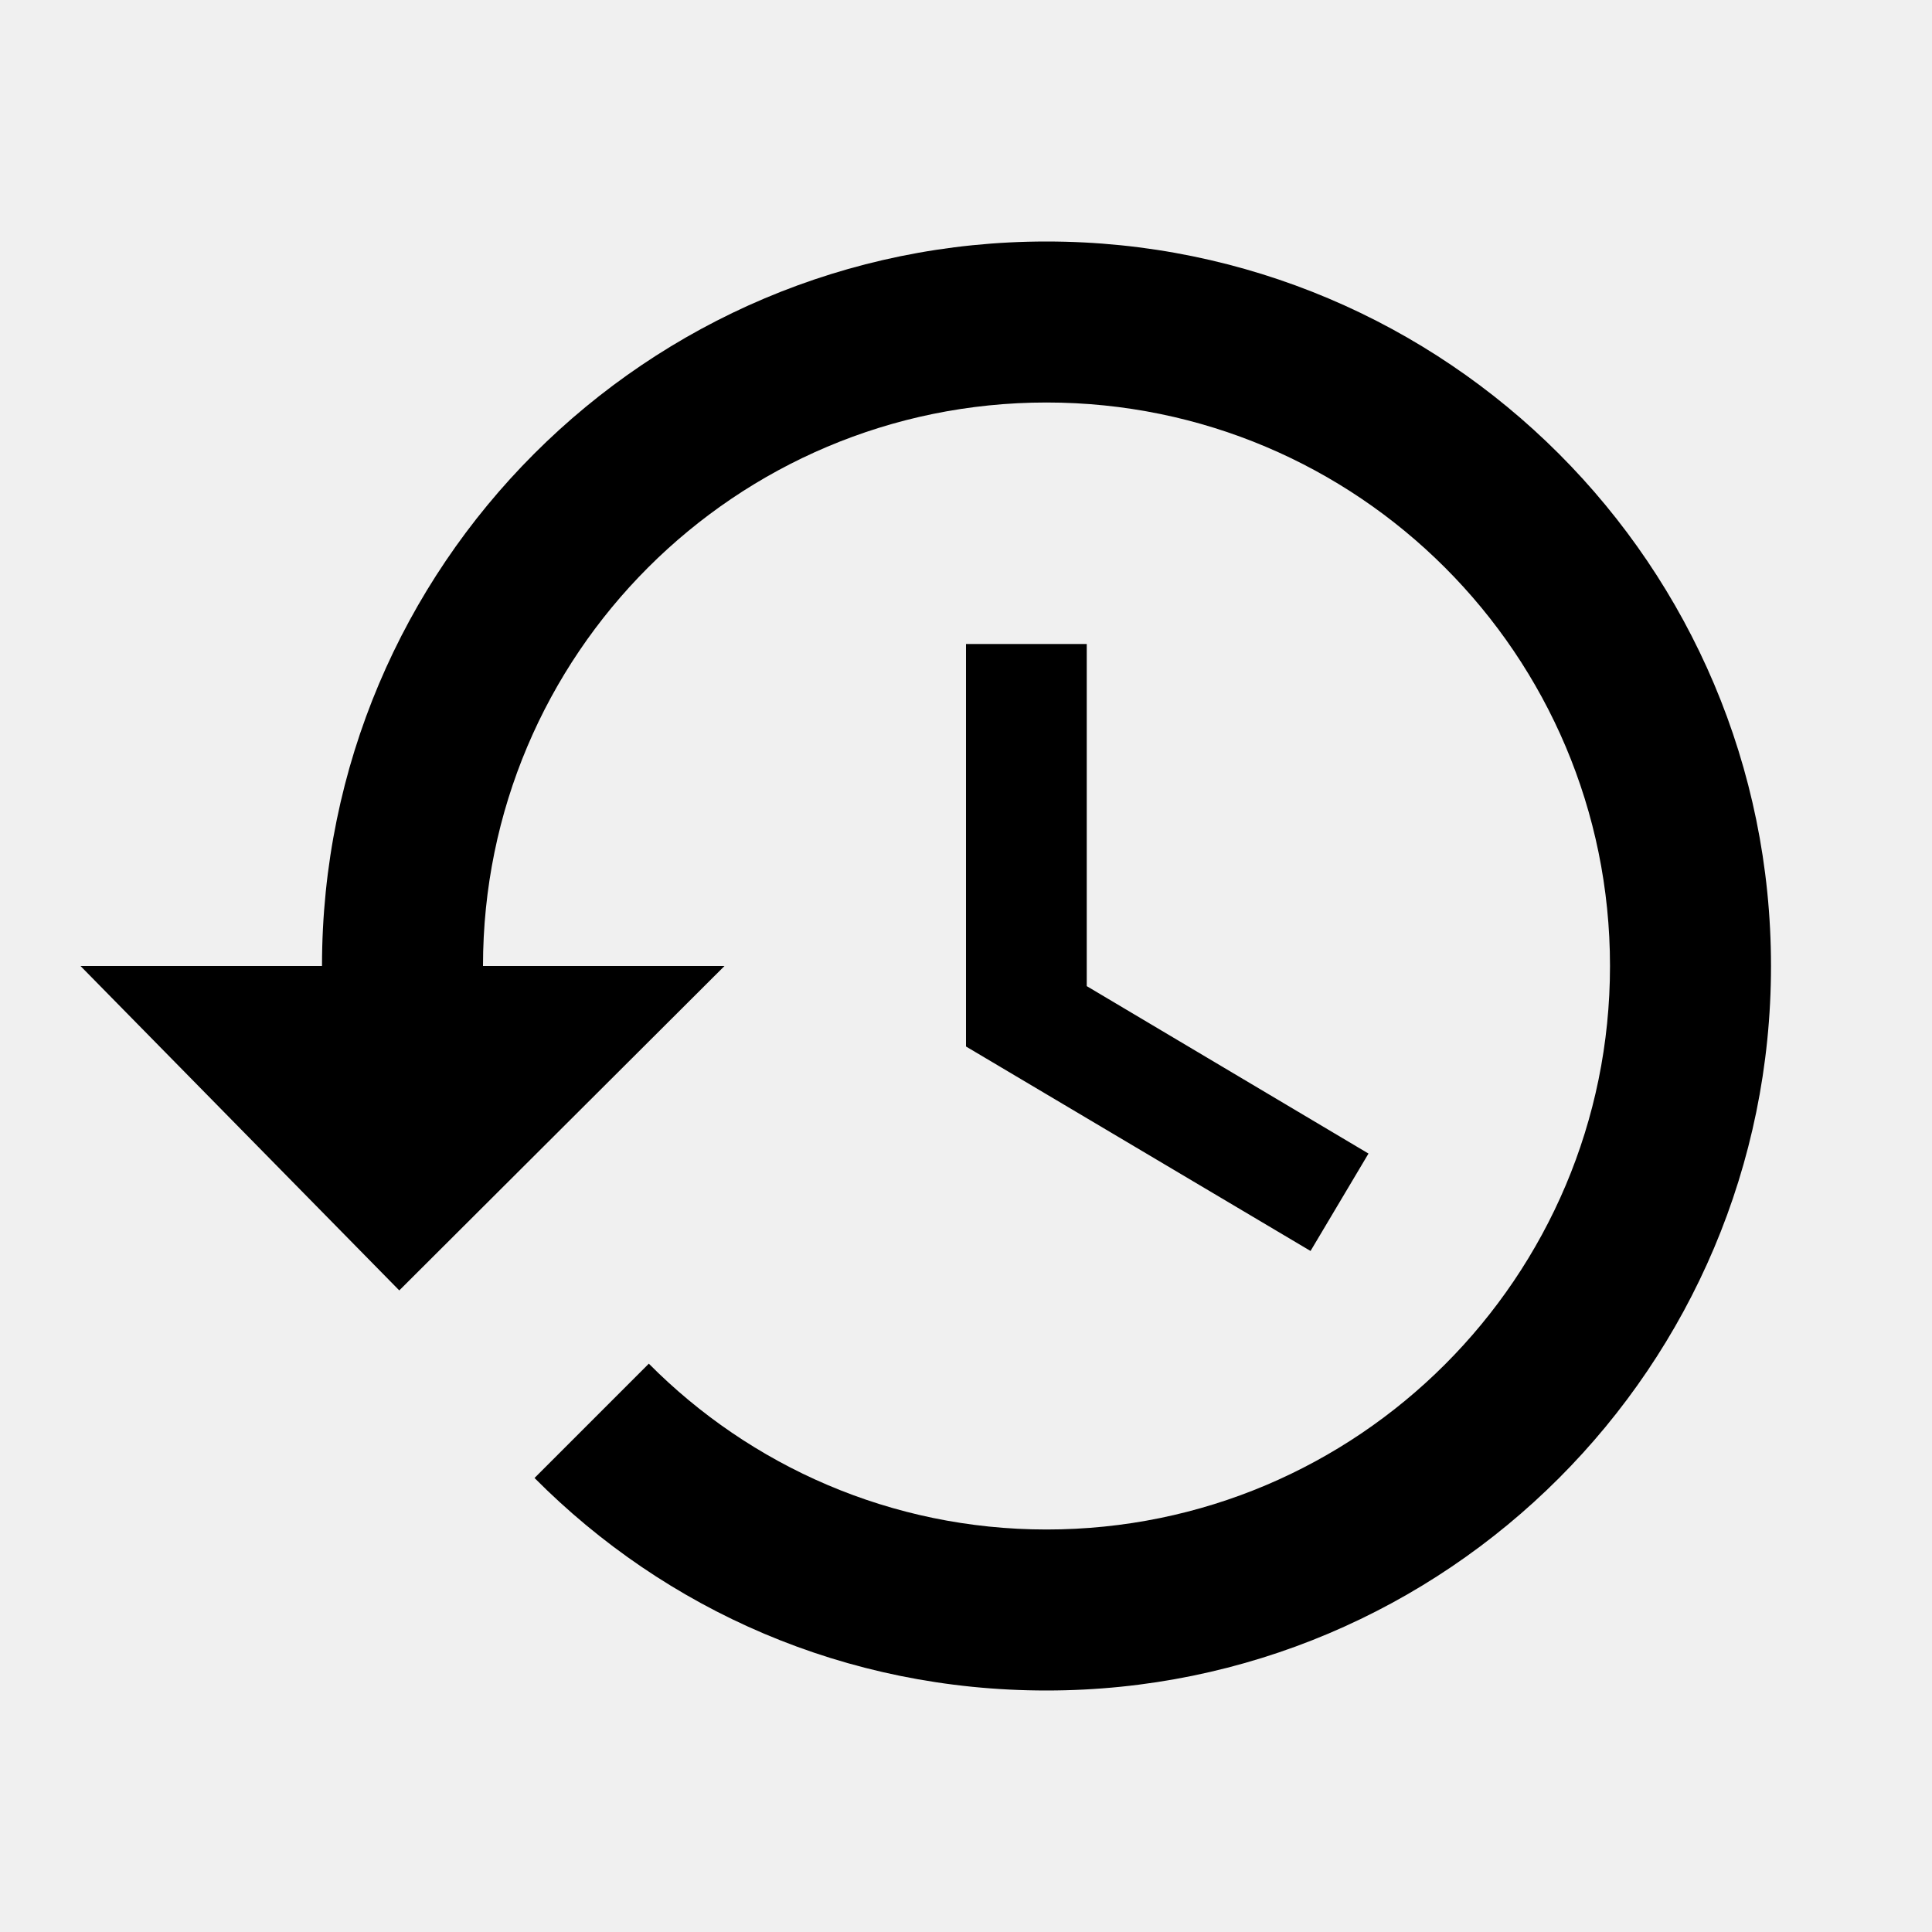
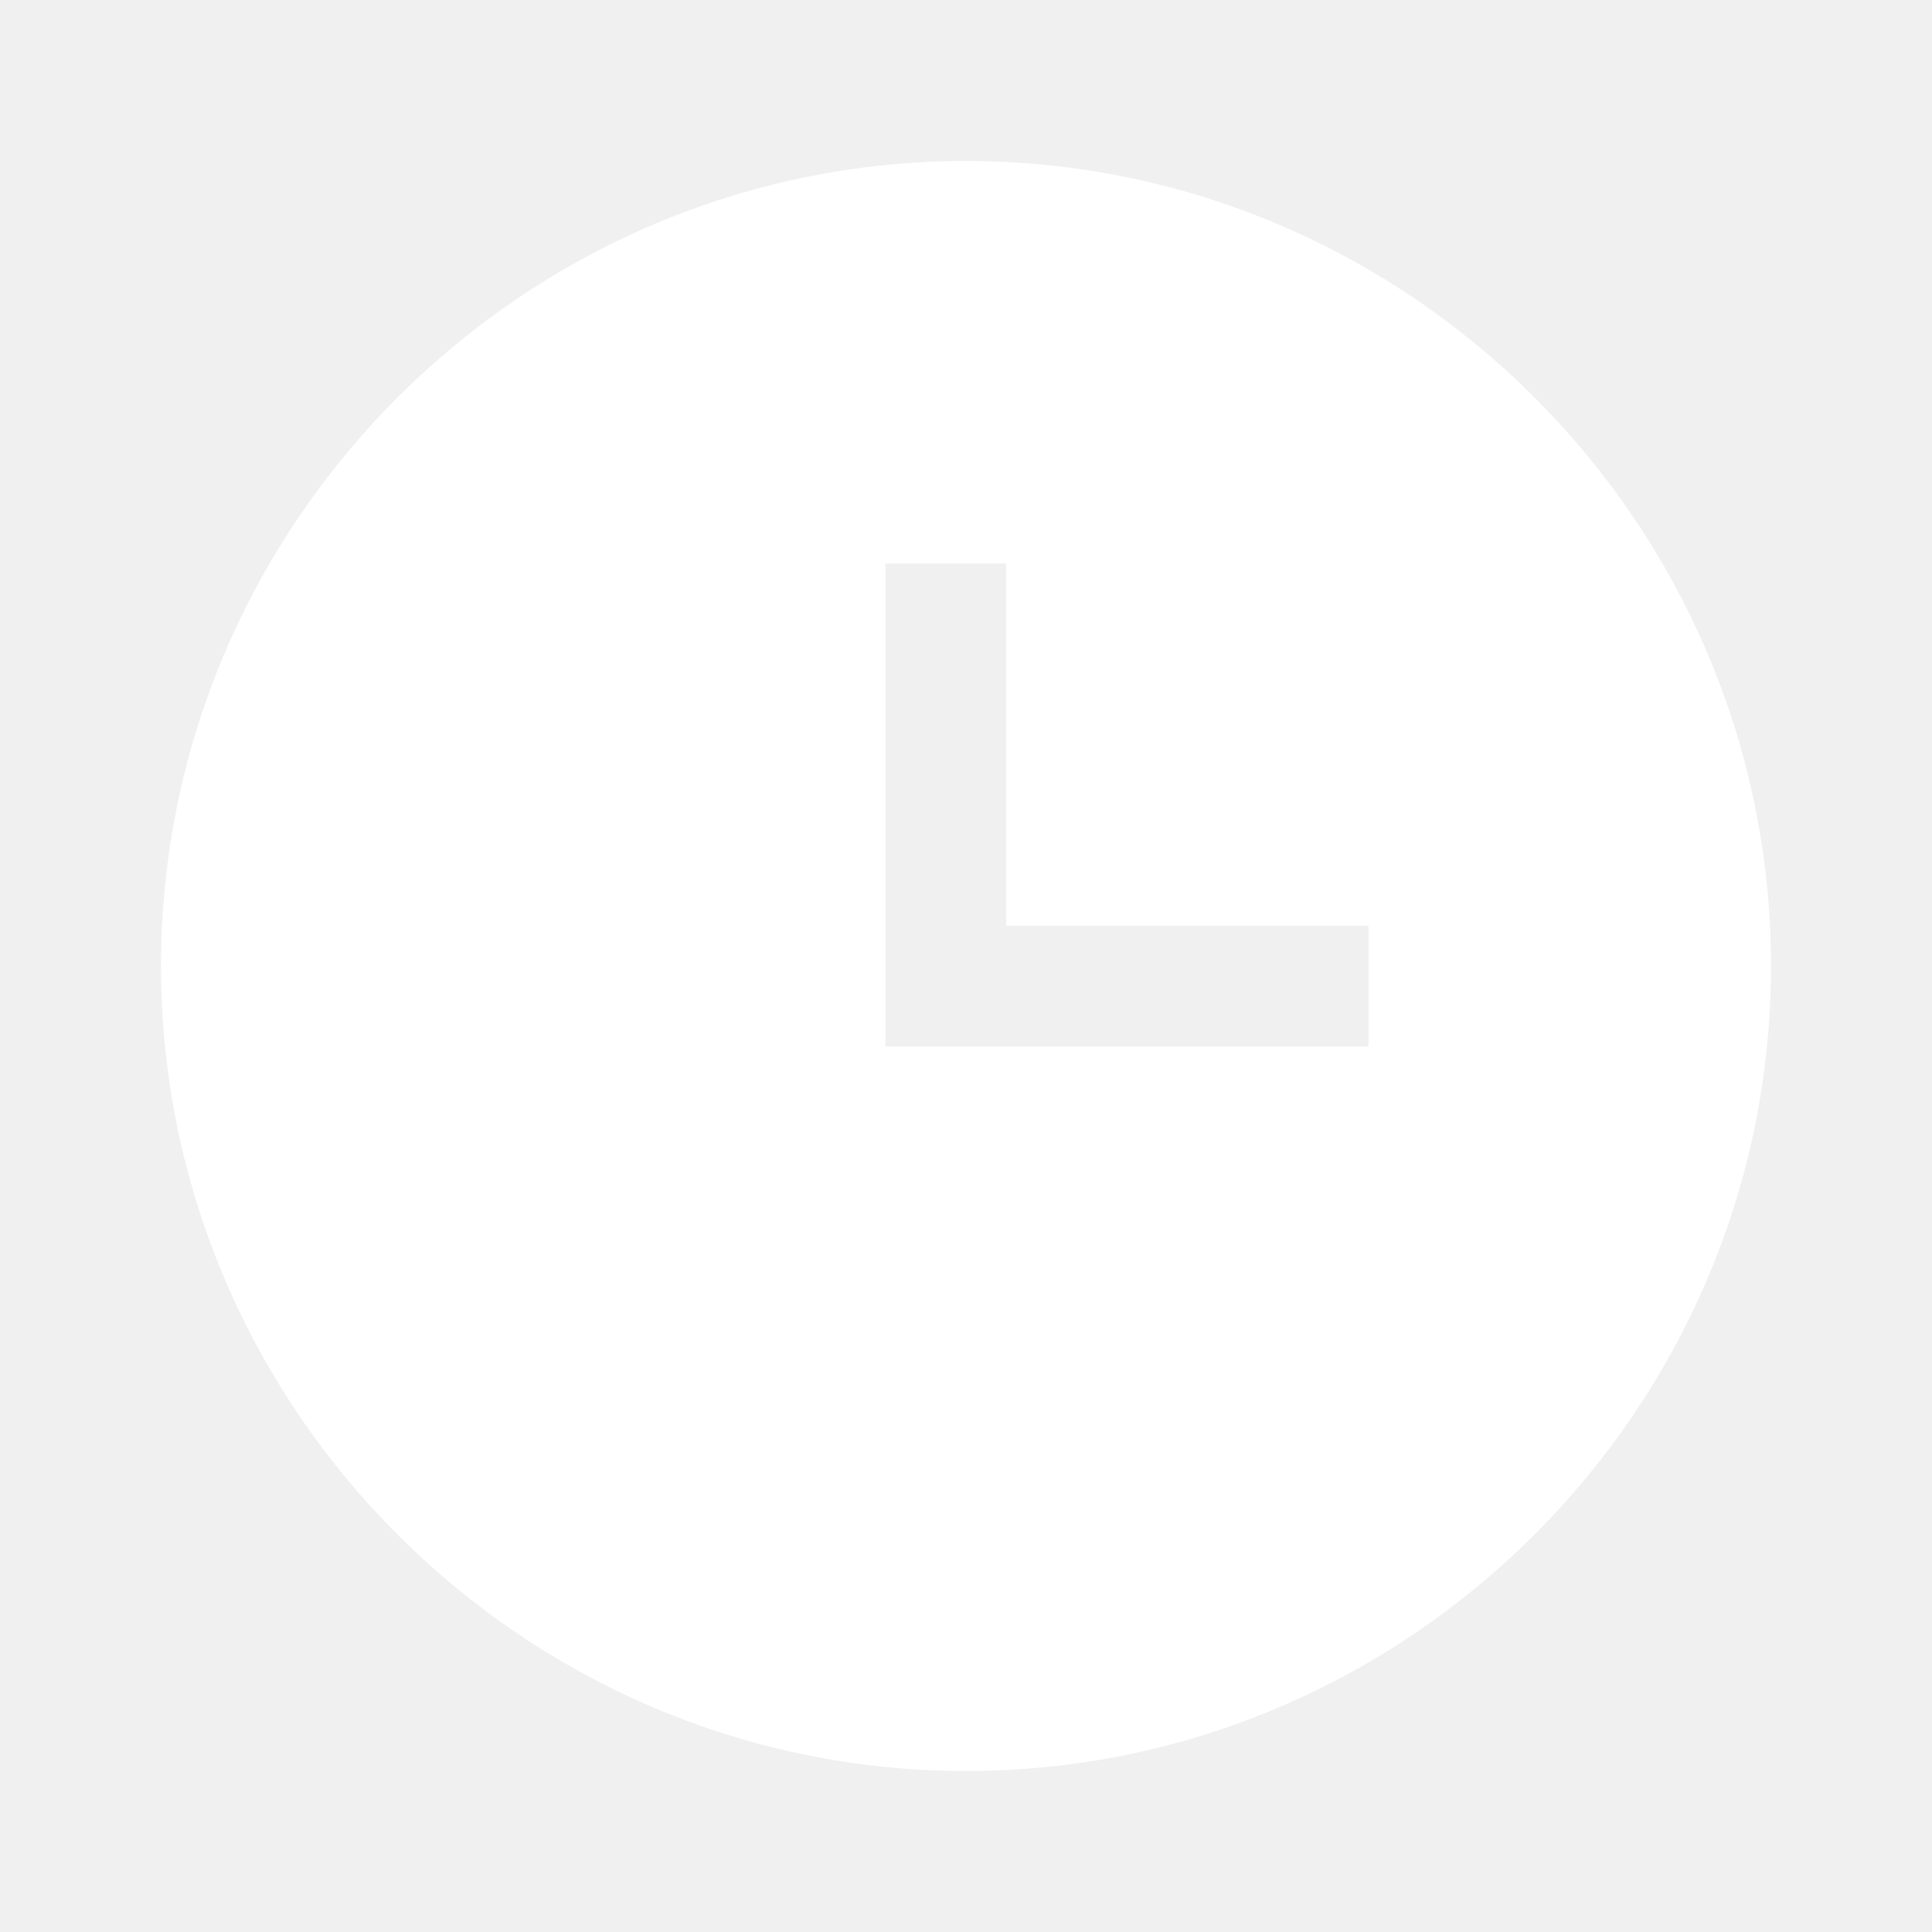
<svg xmlns="http://www.w3.org/2000/svg" viewBox="0 0 24 24">
-   <path d="M13.5,8H12V13L16.28,15.54L17,14.33L13.5,12.25V8M13,3A9,9 0 0,0 4,12H1L4.96,16.03L9,12H6A7,7 0 0,1 13,5A7,7 0 0,1 20,12A7,7 0 0,1 13,19C11.07,19 9.32,18.21 8.06,16.94L6.64,18.36C8.27,20 10.5,21 13,21A9,9 0 0,0 22,12A9,9 0 0,0 13,3" />
+   <path d="M12 2C6.5 2 2 6.5 2 12C2 17.5 6.5 22 12 22C17.5 22 22 17.5 22 12S17.5 2 12 2M17 13H11V7H12.5V11.5H17V13Z" fill="#ffffff" />
</svg>
